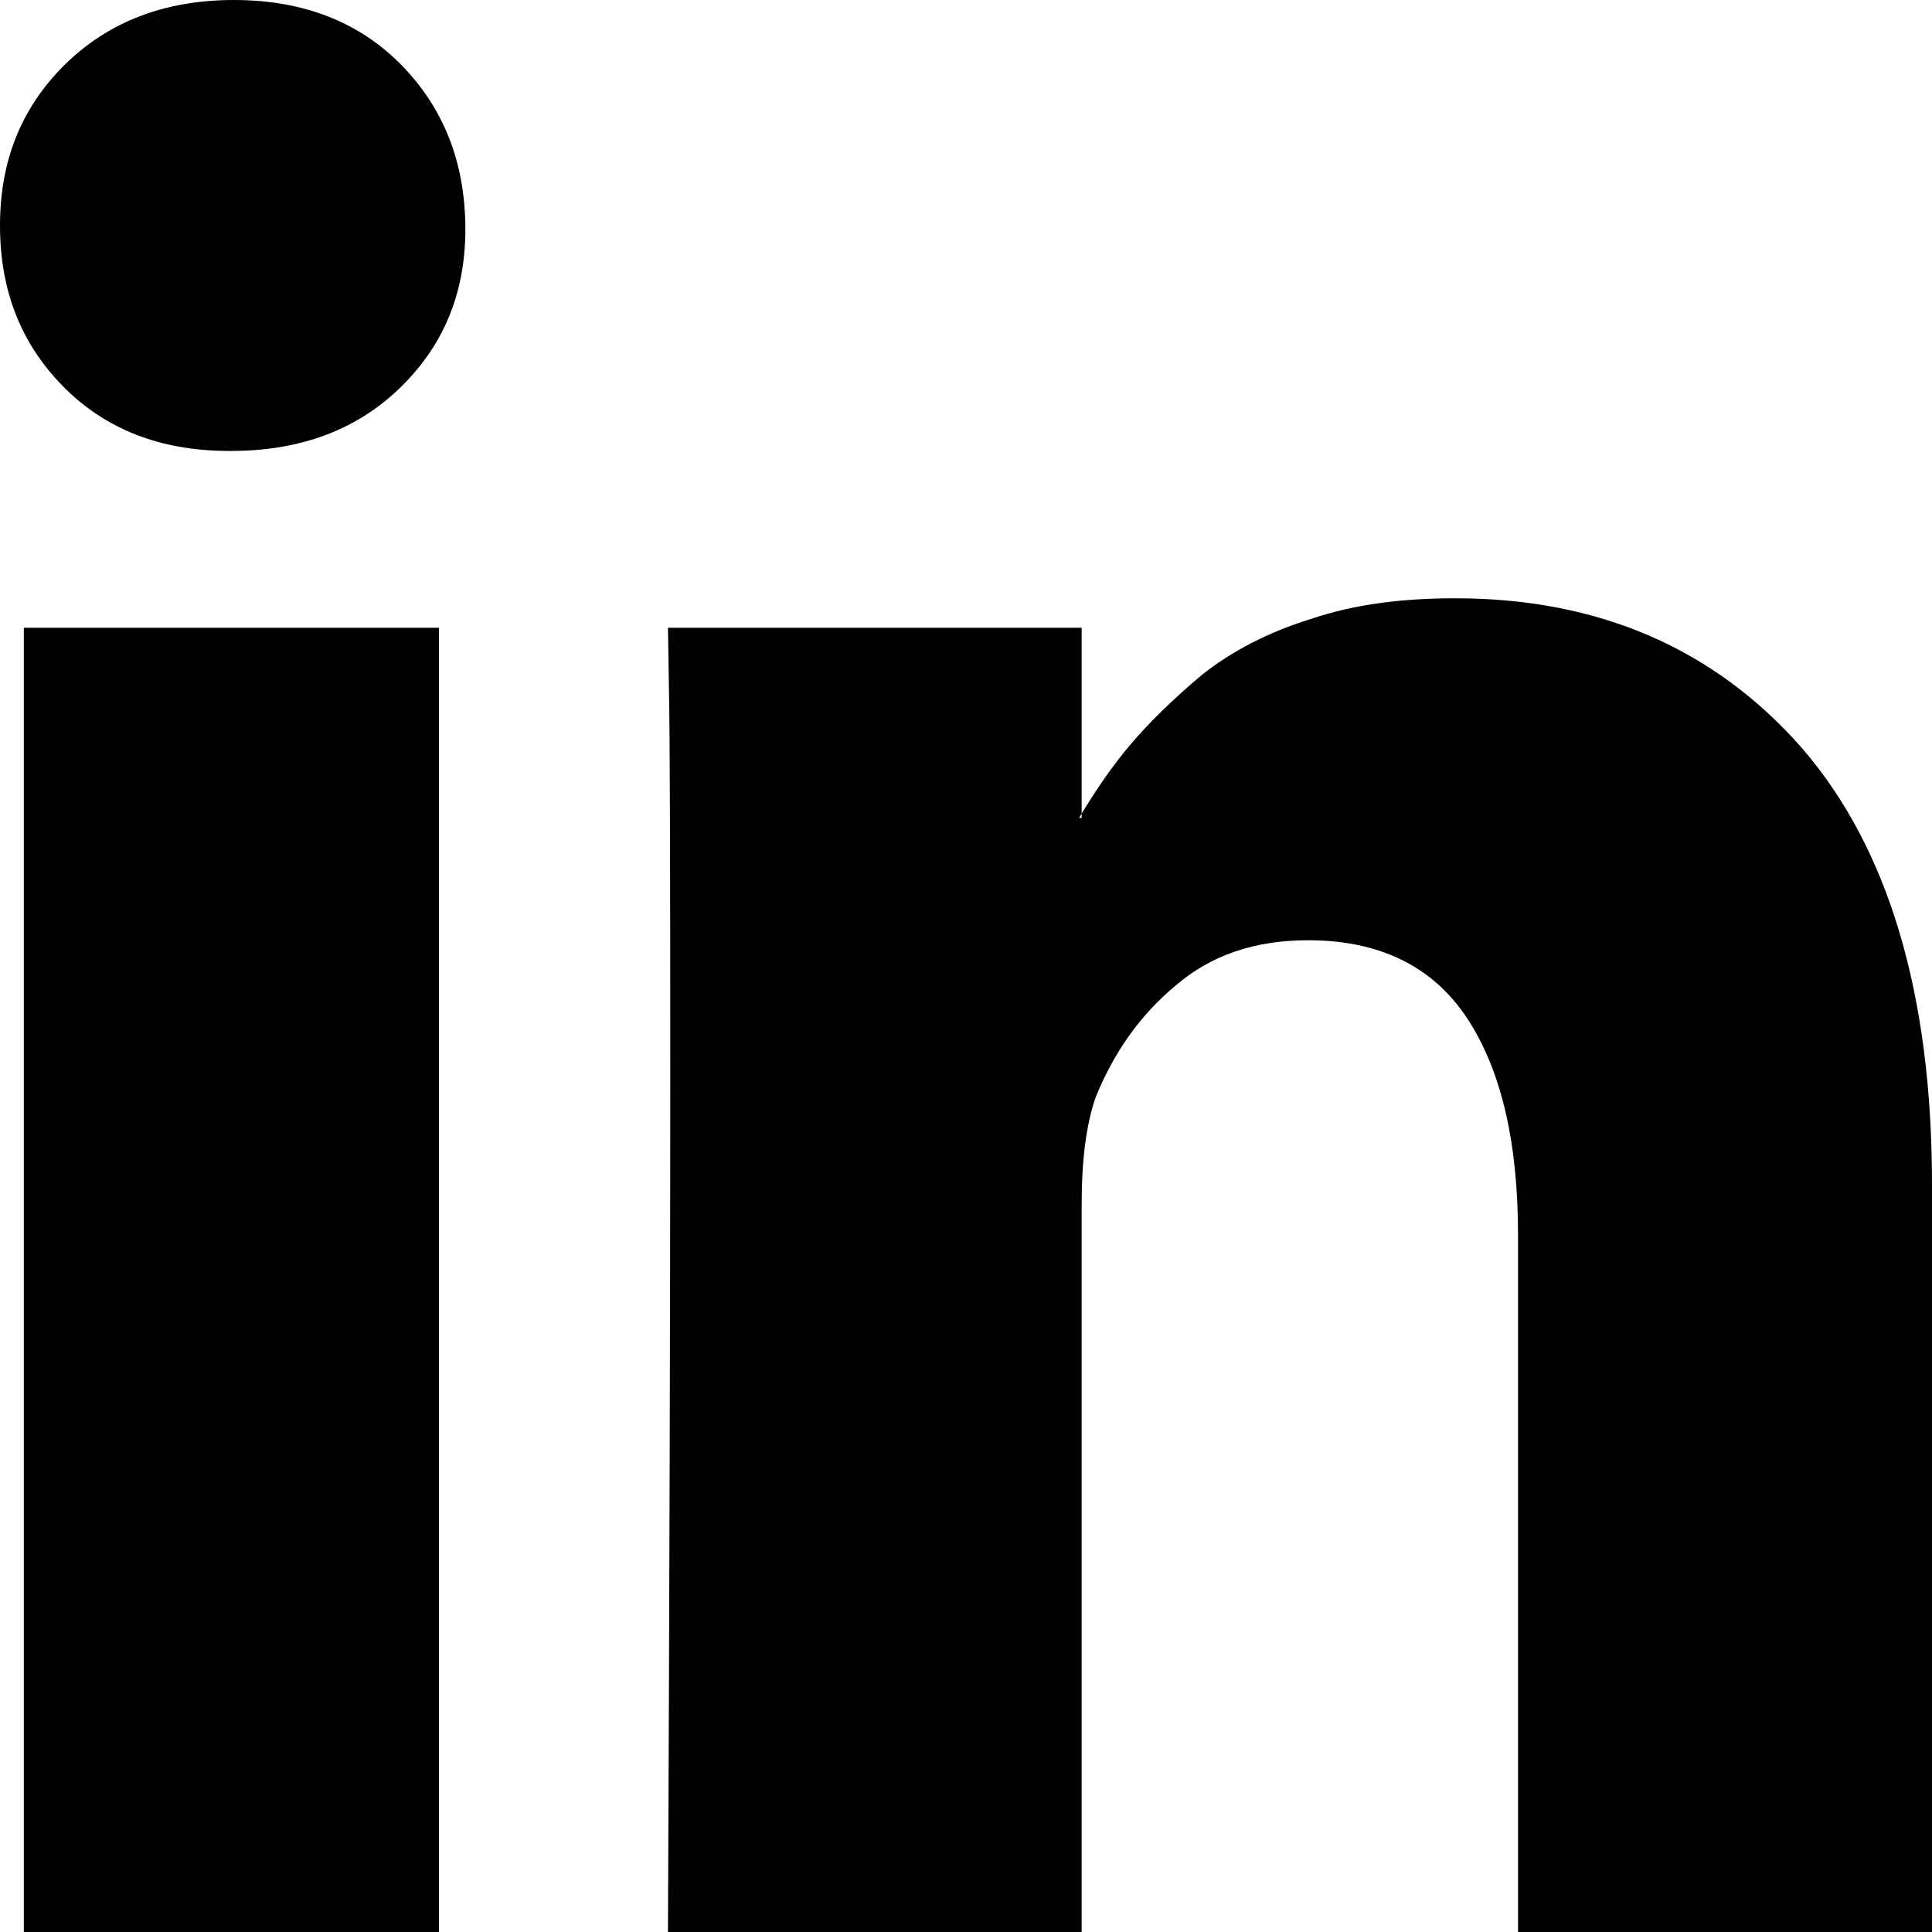
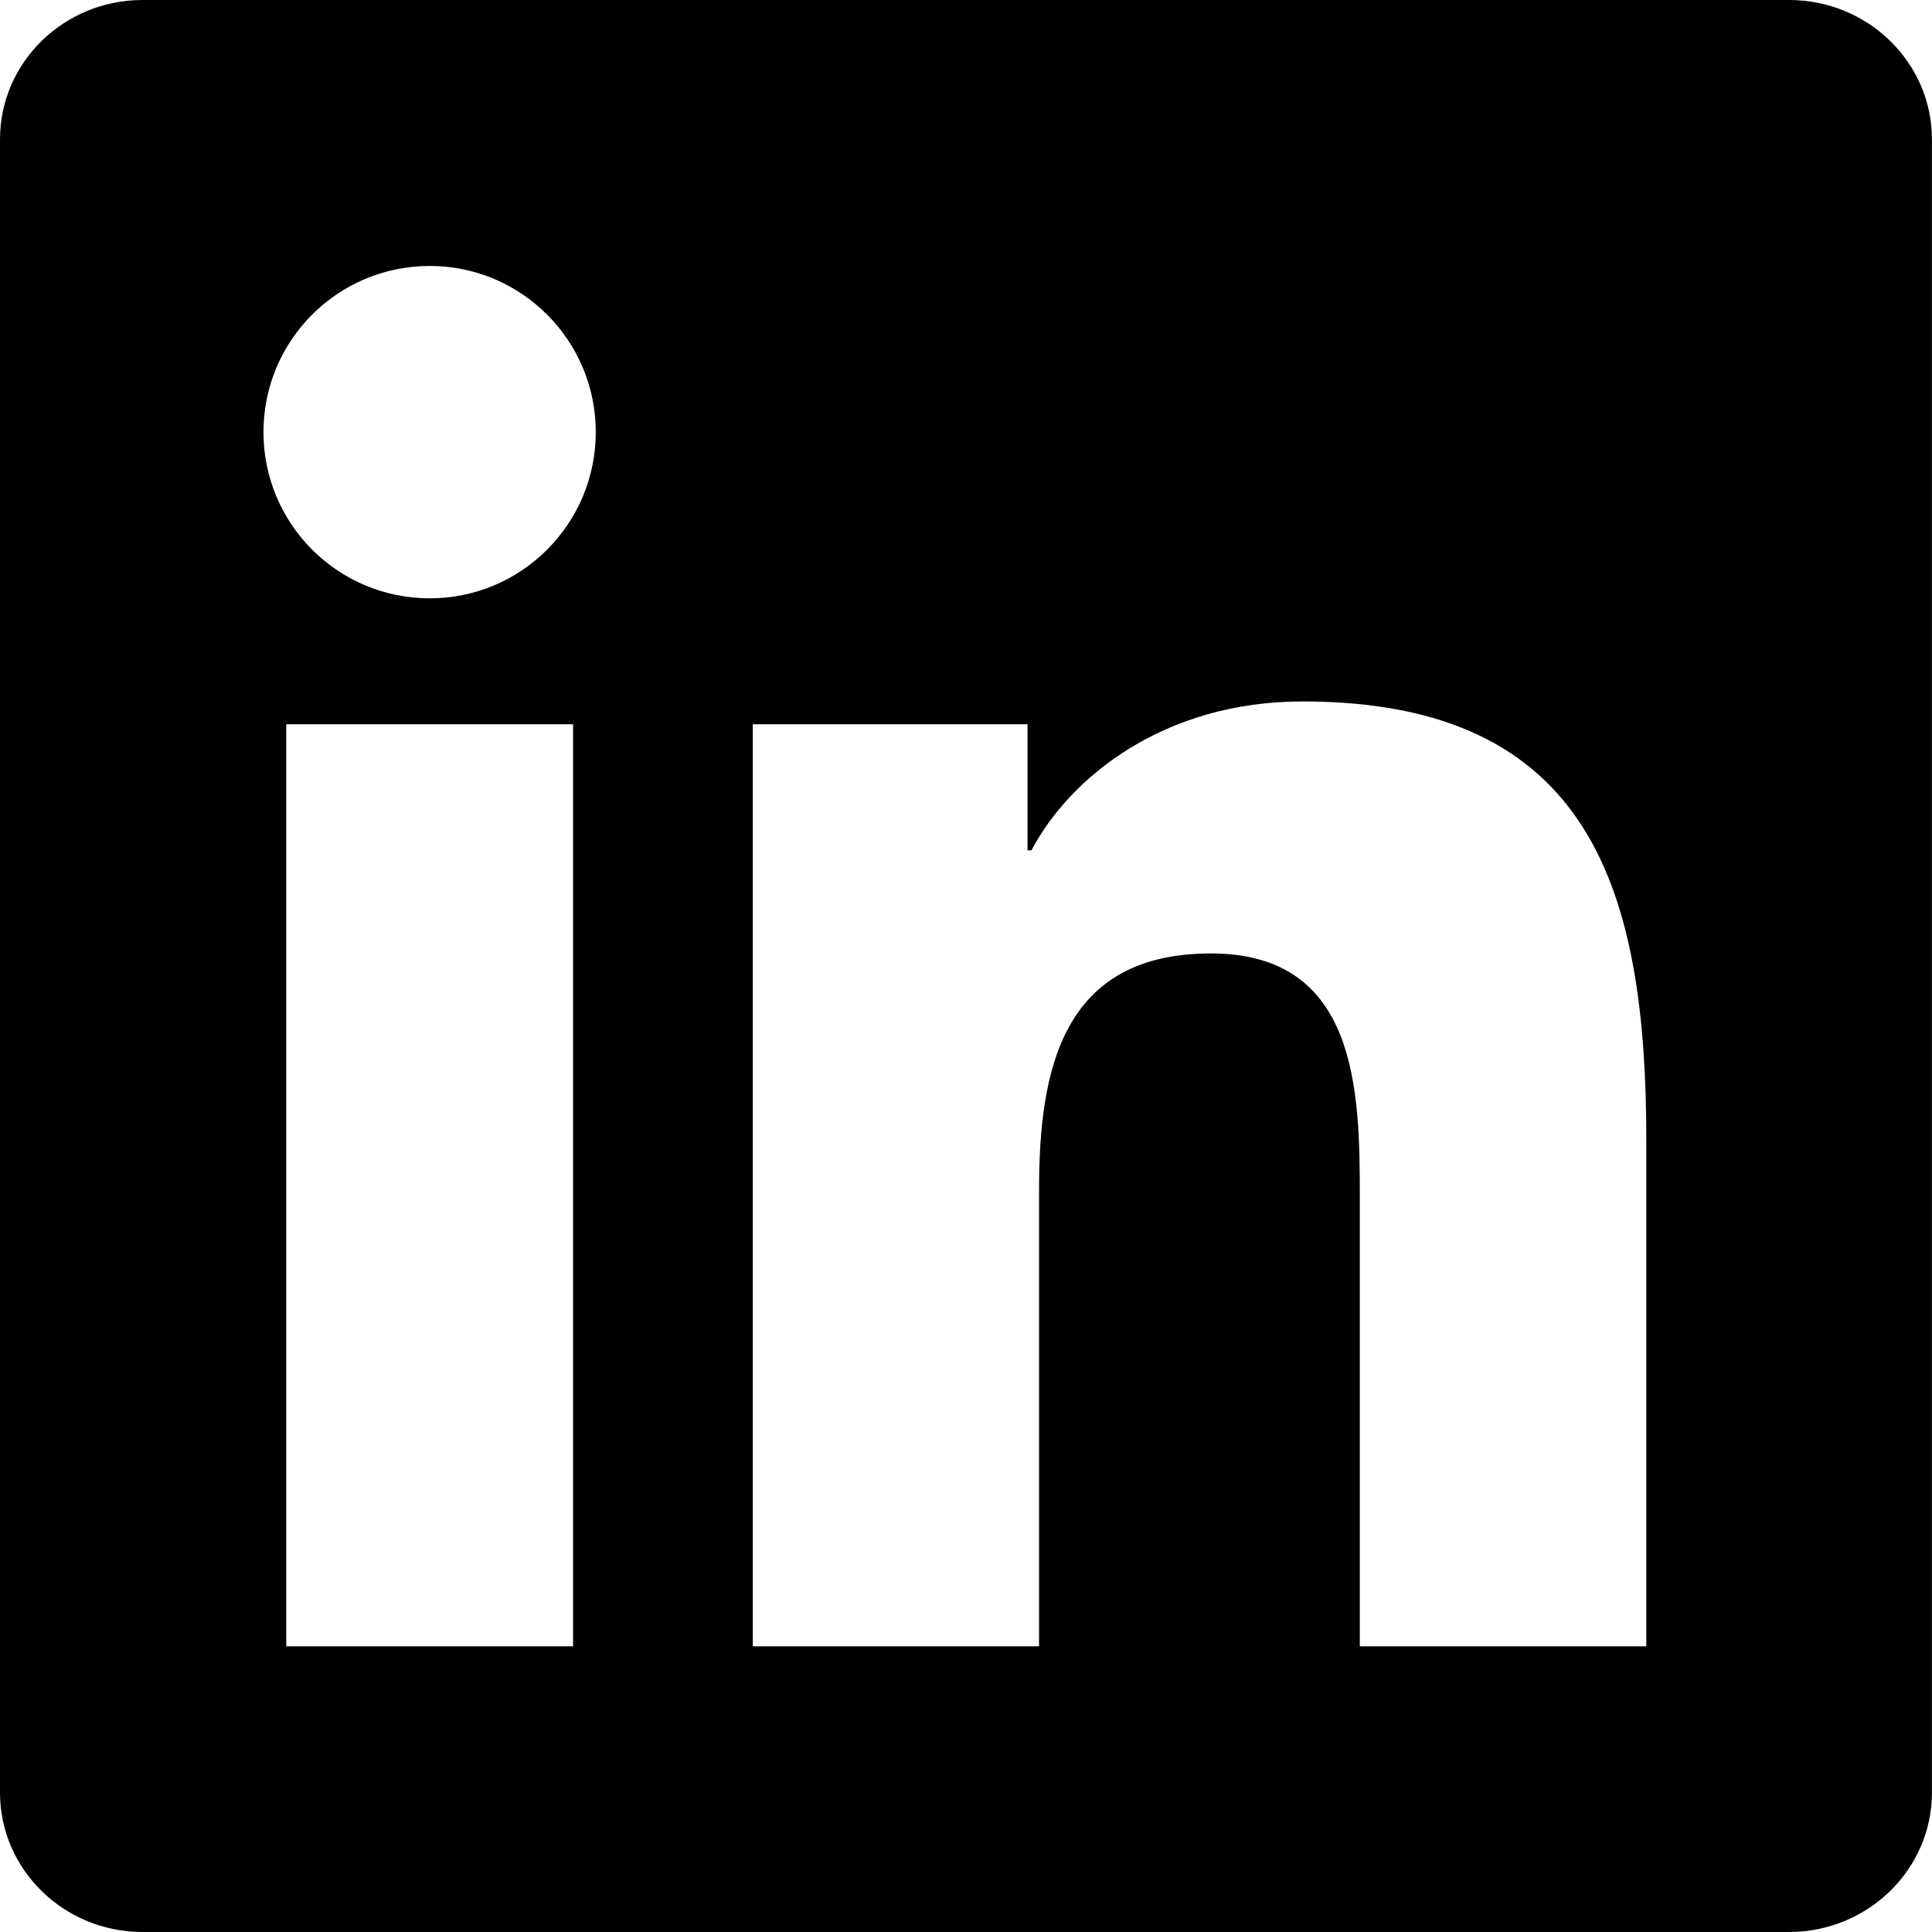
- <svg xmlns="http://www.w3.org/2000/svg" width="15px" height="15px" viewBox="0 0 15 15" version="1.1">
-   <g id="Symbols" fill-rule="evenodd">
-     <g id="Social/Linkin" transform="translate(-9, -9)">
-       <g id="LinkedIn">
-         <path d="M9.185,13.874 L9.185,24 L12.408,24 L12.408,13.874 L9.185,13.874 L9.185,13.874 Z M12.115,9.503 C11.789,9.172 11.356,9 10.816,9 C10.275,9 9.838,9.172 9.502,9.503 C9.167,9.835 9,10.247 9,10.751 C9,11.254 9.162,11.666 9.488,11.998 C9.814,12.33 10.243,12.501 10.777,12.501 L10.796,12.501 C11.343,12.501 11.785,12.33 12.119,11.998 C12.455,11.666 12.619,11.254 12.613,10.751 C12.606,10.247 12.44,9.835 12.115,9.503 L12.115,9.503 Z M22.984,14.801 C22.307,14.034 21.411,13.645 20.299,13.645 C19.889,13.645 19.516,13.691 19.18,13.805 C18.845,13.908 18.562,14.057 18.331,14.24 C18.099,14.435 17.915,14.618 17.779,14.778 C17.642,14.938 17.508,15.133 17.378,15.35 L17.398,15.35 L17.398,13.874 L14.186,13.874 L14.194,14.366 C14.201,14.698 14.204,15.705 14.204,17.387 C14.204,19.08 14.198,21.288 14.186,24 L17.398,24 L17.398,18.348 C17.398,18.005 17.434,17.73 17.505,17.524 C17.642,17.181 17.849,16.883 18.125,16.654 C18.402,16.414 18.746,16.3 19.156,16.3 C19.716,16.3 20.127,16.506 20.391,16.906 C20.655,17.307 20.786,17.867 20.786,18.588 L20.786,24 L24,24 L24,18.199 C24,16.712 23.661,15.579 22.984,14.801 L22.984,14.801 Z" id="fa-linkedin" />
-       </g>
-     </g>
-   </g>
+ <svg xmlns="http://www.w3.org/2000/svg" viewBox="0 0 32 32" version="1.1">
+   <path d="M27.268,27.268 L22.523,27.268 L22.523,19.841 C22.523,18.07 22.492,15.792 20.057,15.792 C17.587,15.792 17.21,17.722 17.21,19.715 L17.21,27.268 L12.469,27.268 L12.469,11.996 L17.019,11.996 L17.019,14.084 L17.084,14.084 C17.717,12.884 19.266,11.618 21.574,11.618 C26.38,11.618 27.268,14.78 27.268,18.892 L27.268,27.268 L27.268,27.268 Z M7.118,9.91 C5.594,9.91 4.364,8.677 4.364,7.157 C4.364,5.638 5.594,4.405 7.118,4.405 C8.636,4.405 9.868,5.638 9.868,7.157 C9.868,8.677 8.636,9.91 7.118,9.91 L7.118,9.91 Z M4.741,11.996 L9.492,11.996 L9.492,27.268 L4.741,27.268 L4.741,11.996 Z M29.632,0 L2.36,0 C1.058,0 0,1.033 0,2.308 L0,29.691 C0,30.965 1.058,32 2.36,32 L29.632,32 C30.937,32 31.999,30.965 31.999,29.691 L31.999,2.308 C31.999,1.033 30.937,0 29.632,0 L29.632,0 Z" id="Fill-4" />
</svg>
